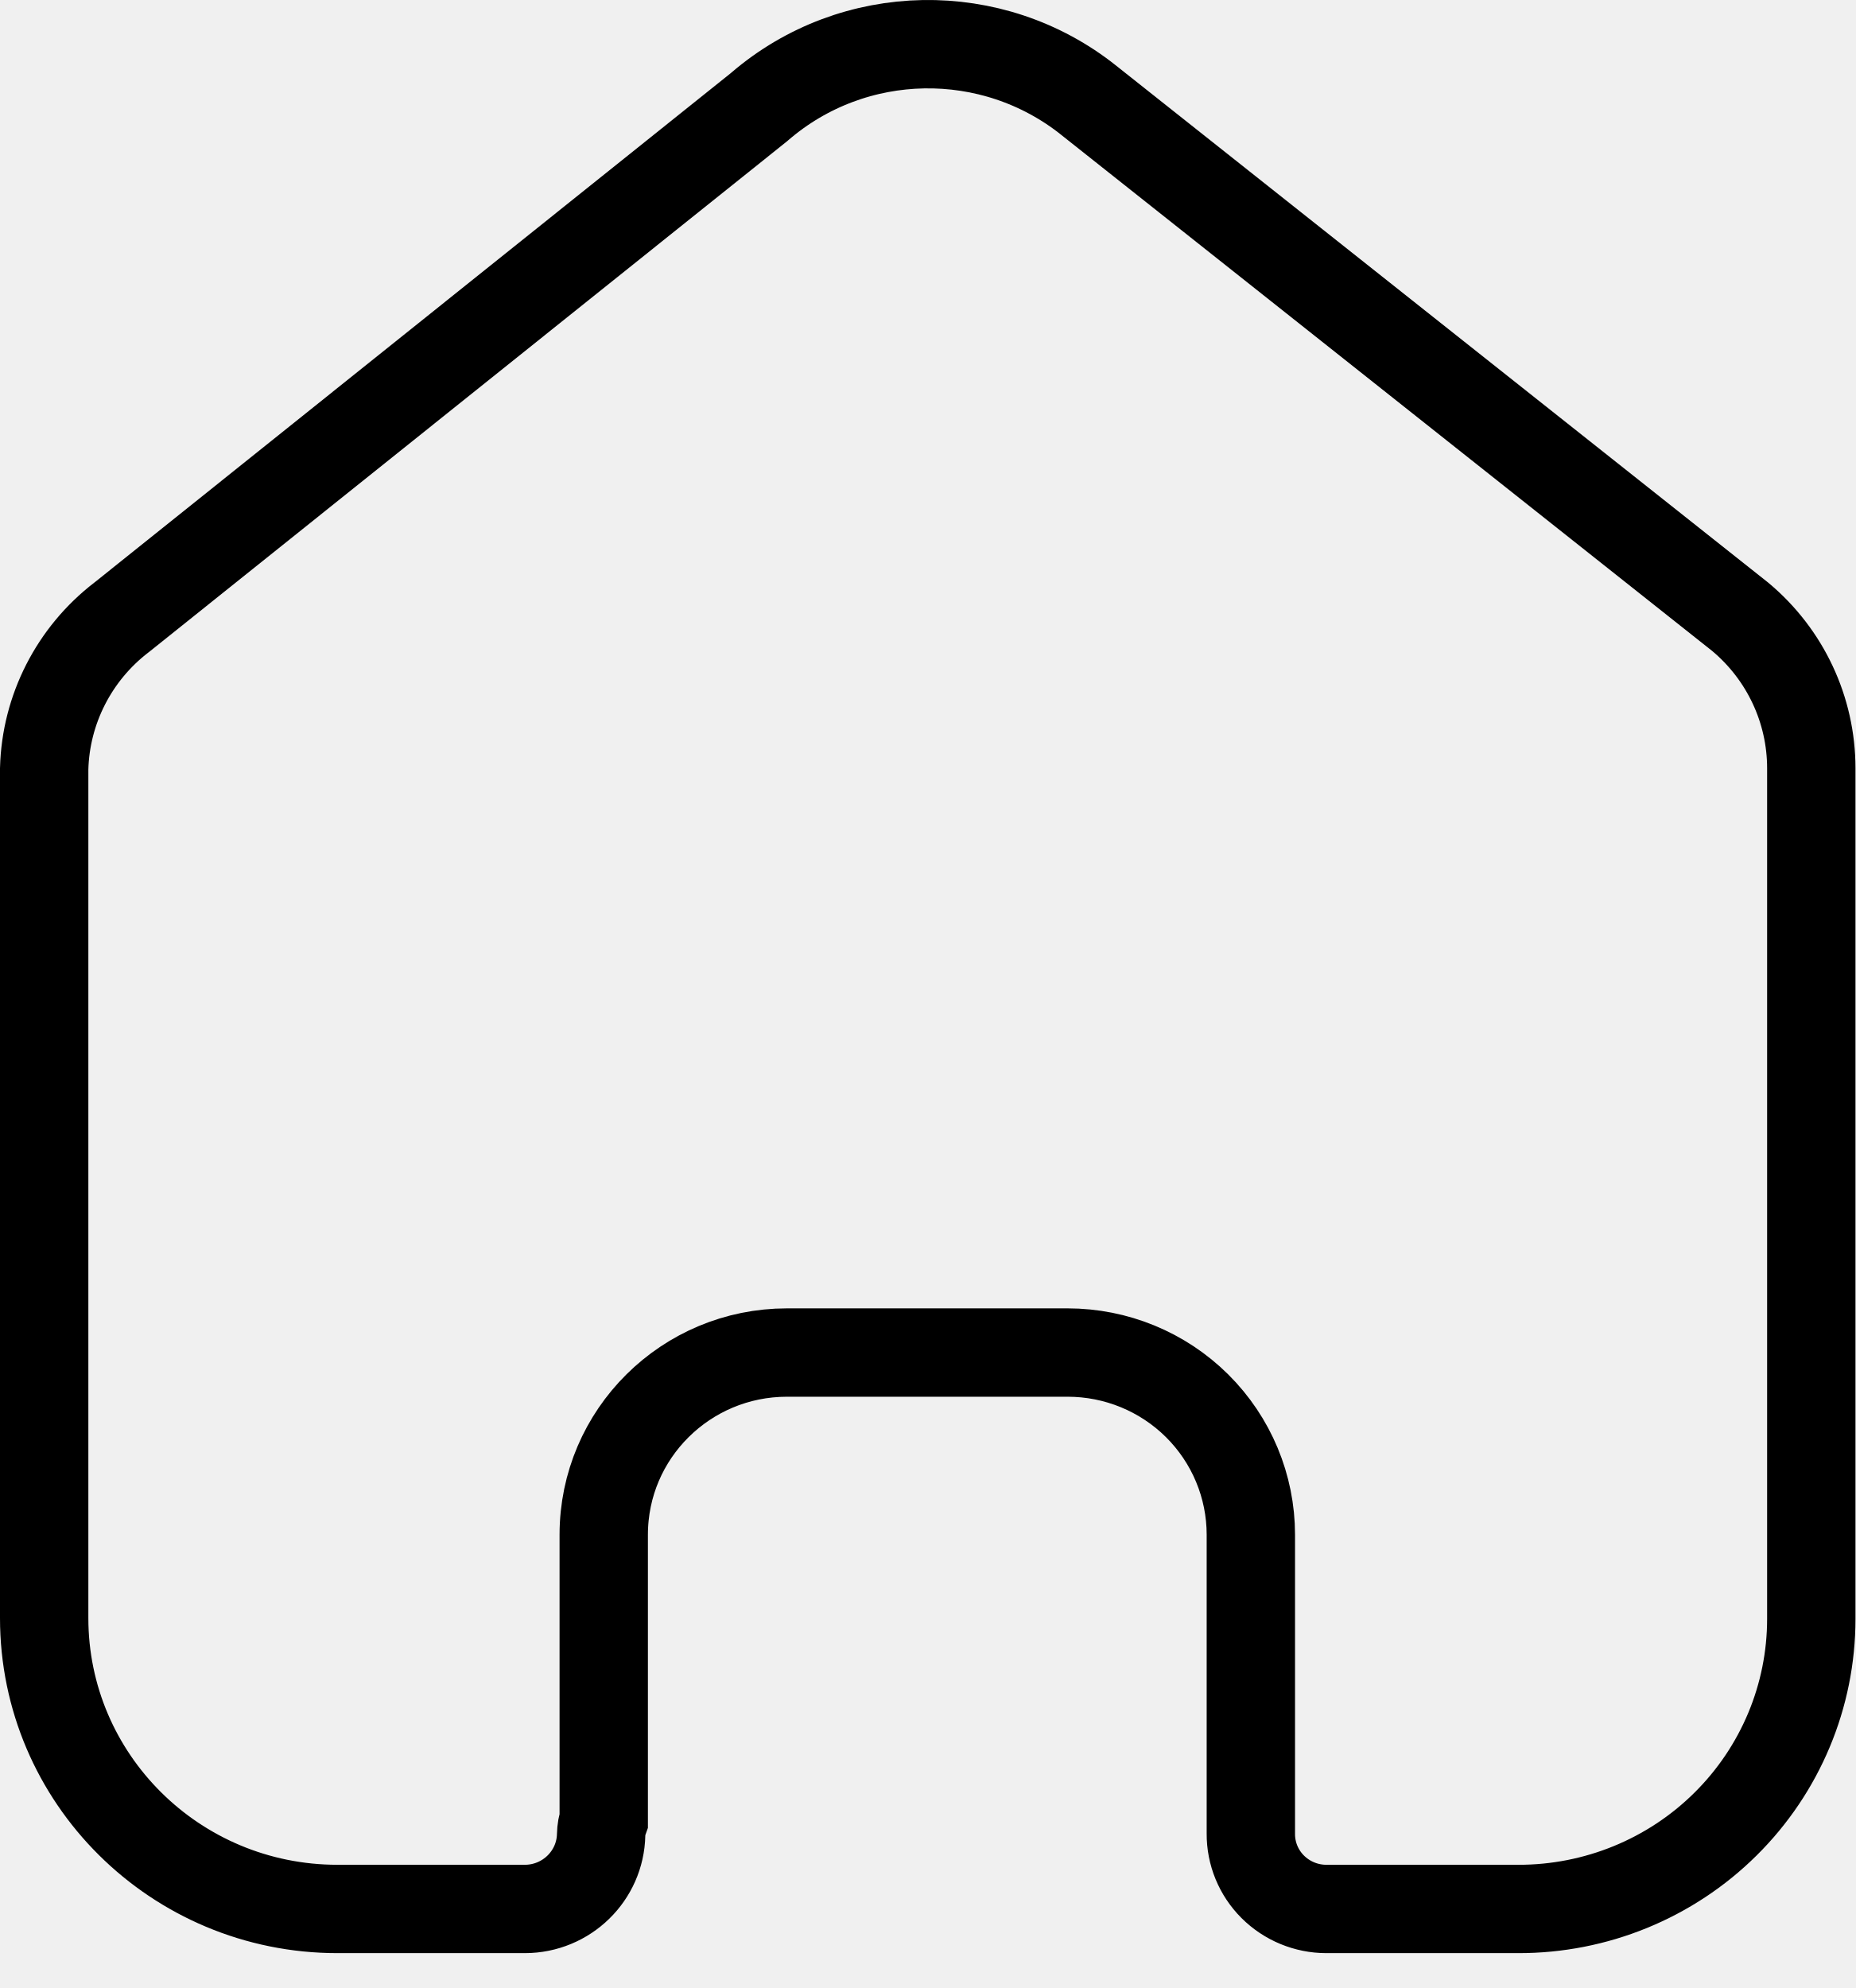
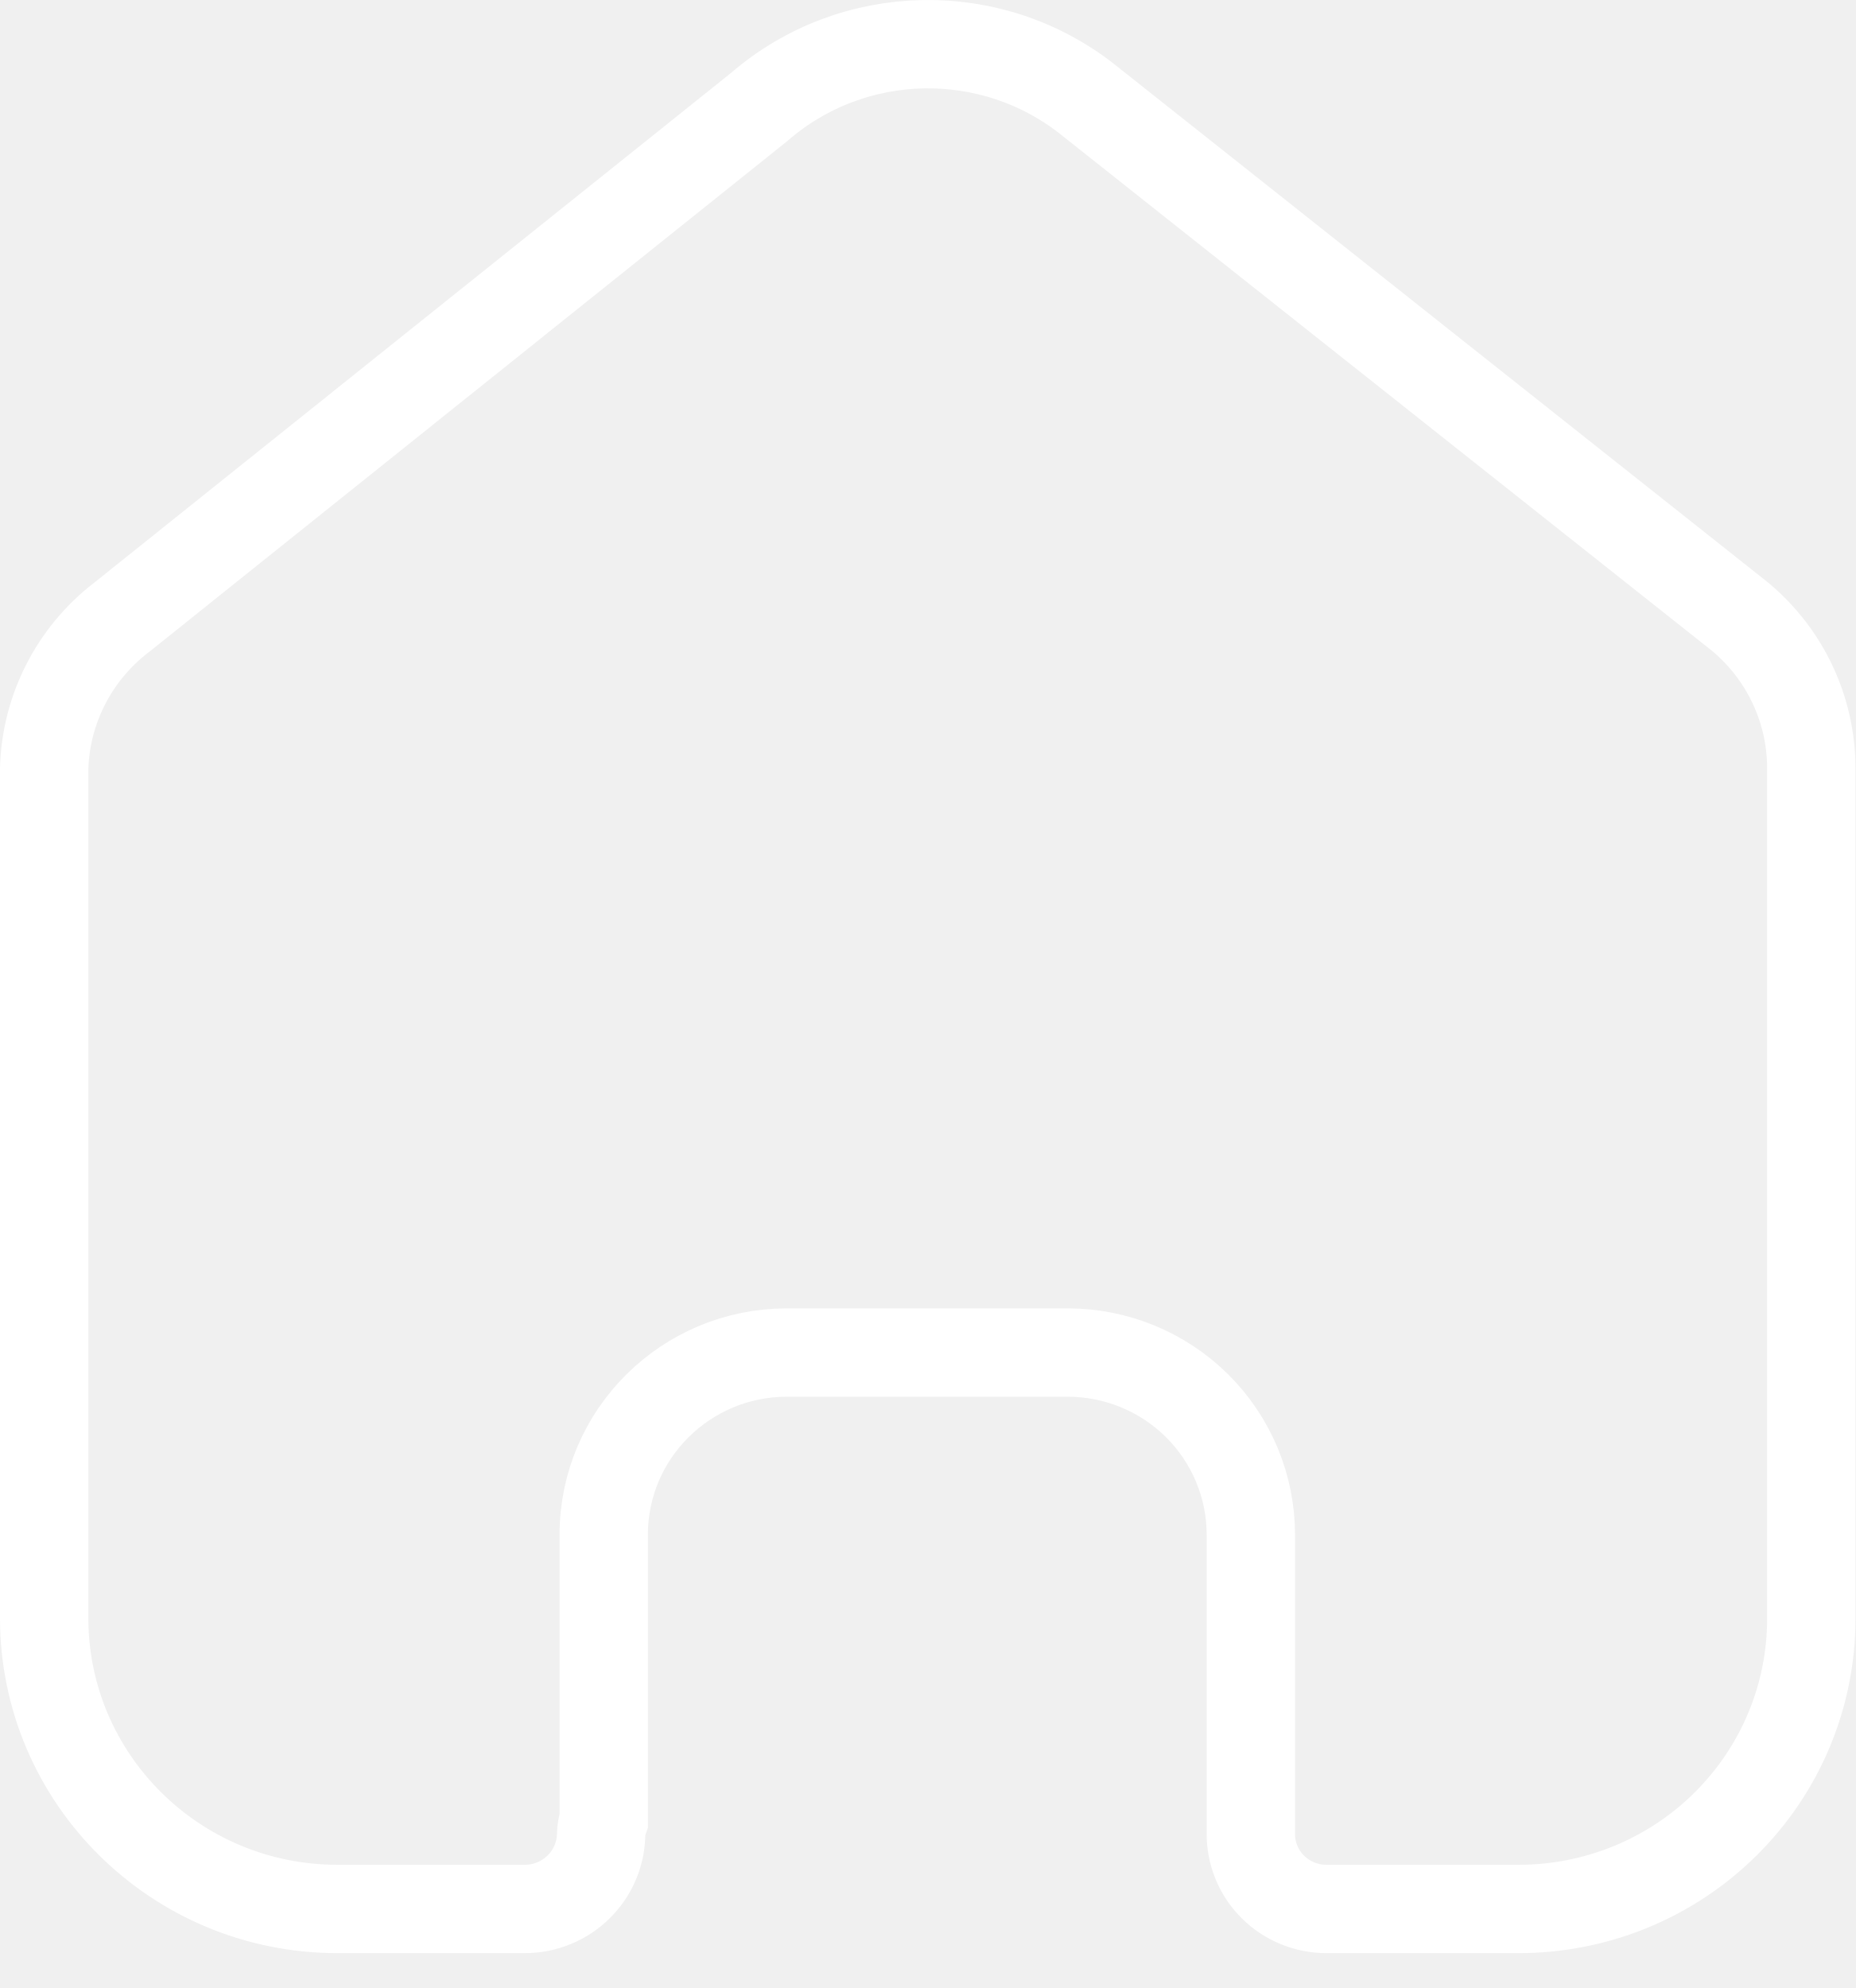
<svg xmlns="http://www.w3.org/2000/svg" width="42" height="45" viewBox="0 0 42 45" fill="none">
-   <path d="M28.314 41.506V41.499V34.74C28.314 33.644 27.875 32.594 27.097 31.821C26.318 31.048 25.264 30.616 24.167 30.616H17.813C15.53 30.616 13.666 32.455 13.666 34.74V41.203C13.629 41.307 13.609 41.418 13.607 41.531C13.589 42.456 12.827 43.211 11.876 43.211H7.64C3.966 43.211 1 40.256 1 36.626V17.402C1.035 16.061 1.675 14.803 2.747 13.978L2.755 13.972L2.763 13.966L17.172 2.432L17.185 2.421L17.199 2.409C19.323 0.582 22.462 0.526 24.651 2.275L24.654 2.278L39.39 13.961C40.412 14.814 41 16.069 41 17.39V36.646C41 38.387 40.302 40.059 39.057 41.291C37.813 42.524 36.124 43.215 34.363 43.211H34.36H30.025C29.567 43.211 29.129 43.029 28.808 42.708C28.488 42.388 28.311 41.955 28.314 41.506Z" stroke="black" stroke-width="2" />
+   <path d="M28.314 41.506V41.499V34.74C28.314 33.644 27.875 32.594 27.097 31.821C26.318 31.048 25.264 30.616 24.167 30.616H17.813C15.53 30.616 13.666 32.455 13.666 34.74V41.203C13.629 41.307 13.609 41.418 13.607 41.531C13.589 42.456 12.827 43.211 11.876 43.211H7.64C3.966 43.211 1 40.256 1 36.626V17.402C1.035 16.061 1.675 14.803 2.747 13.978L2.755 13.972L2.763 13.966L17.172 2.432L17.185 2.421L17.199 2.409C19.323 0.582 22.462 0.526 24.651 2.275L24.654 2.278L39.39 13.961C40.412 14.814 41 16.069 41 17.39V36.646C41 38.387 40.302 40.059 39.057 41.291C37.813 42.524 36.124 43.215 34.363 43.211H34.36H30.025C29.567 43.211 29.129 43.029 28.808 42.708C28.488 42.388 28.311 41.955 28.314 41.506Z" stroke="white" stroke-width="2" />
</svg>
